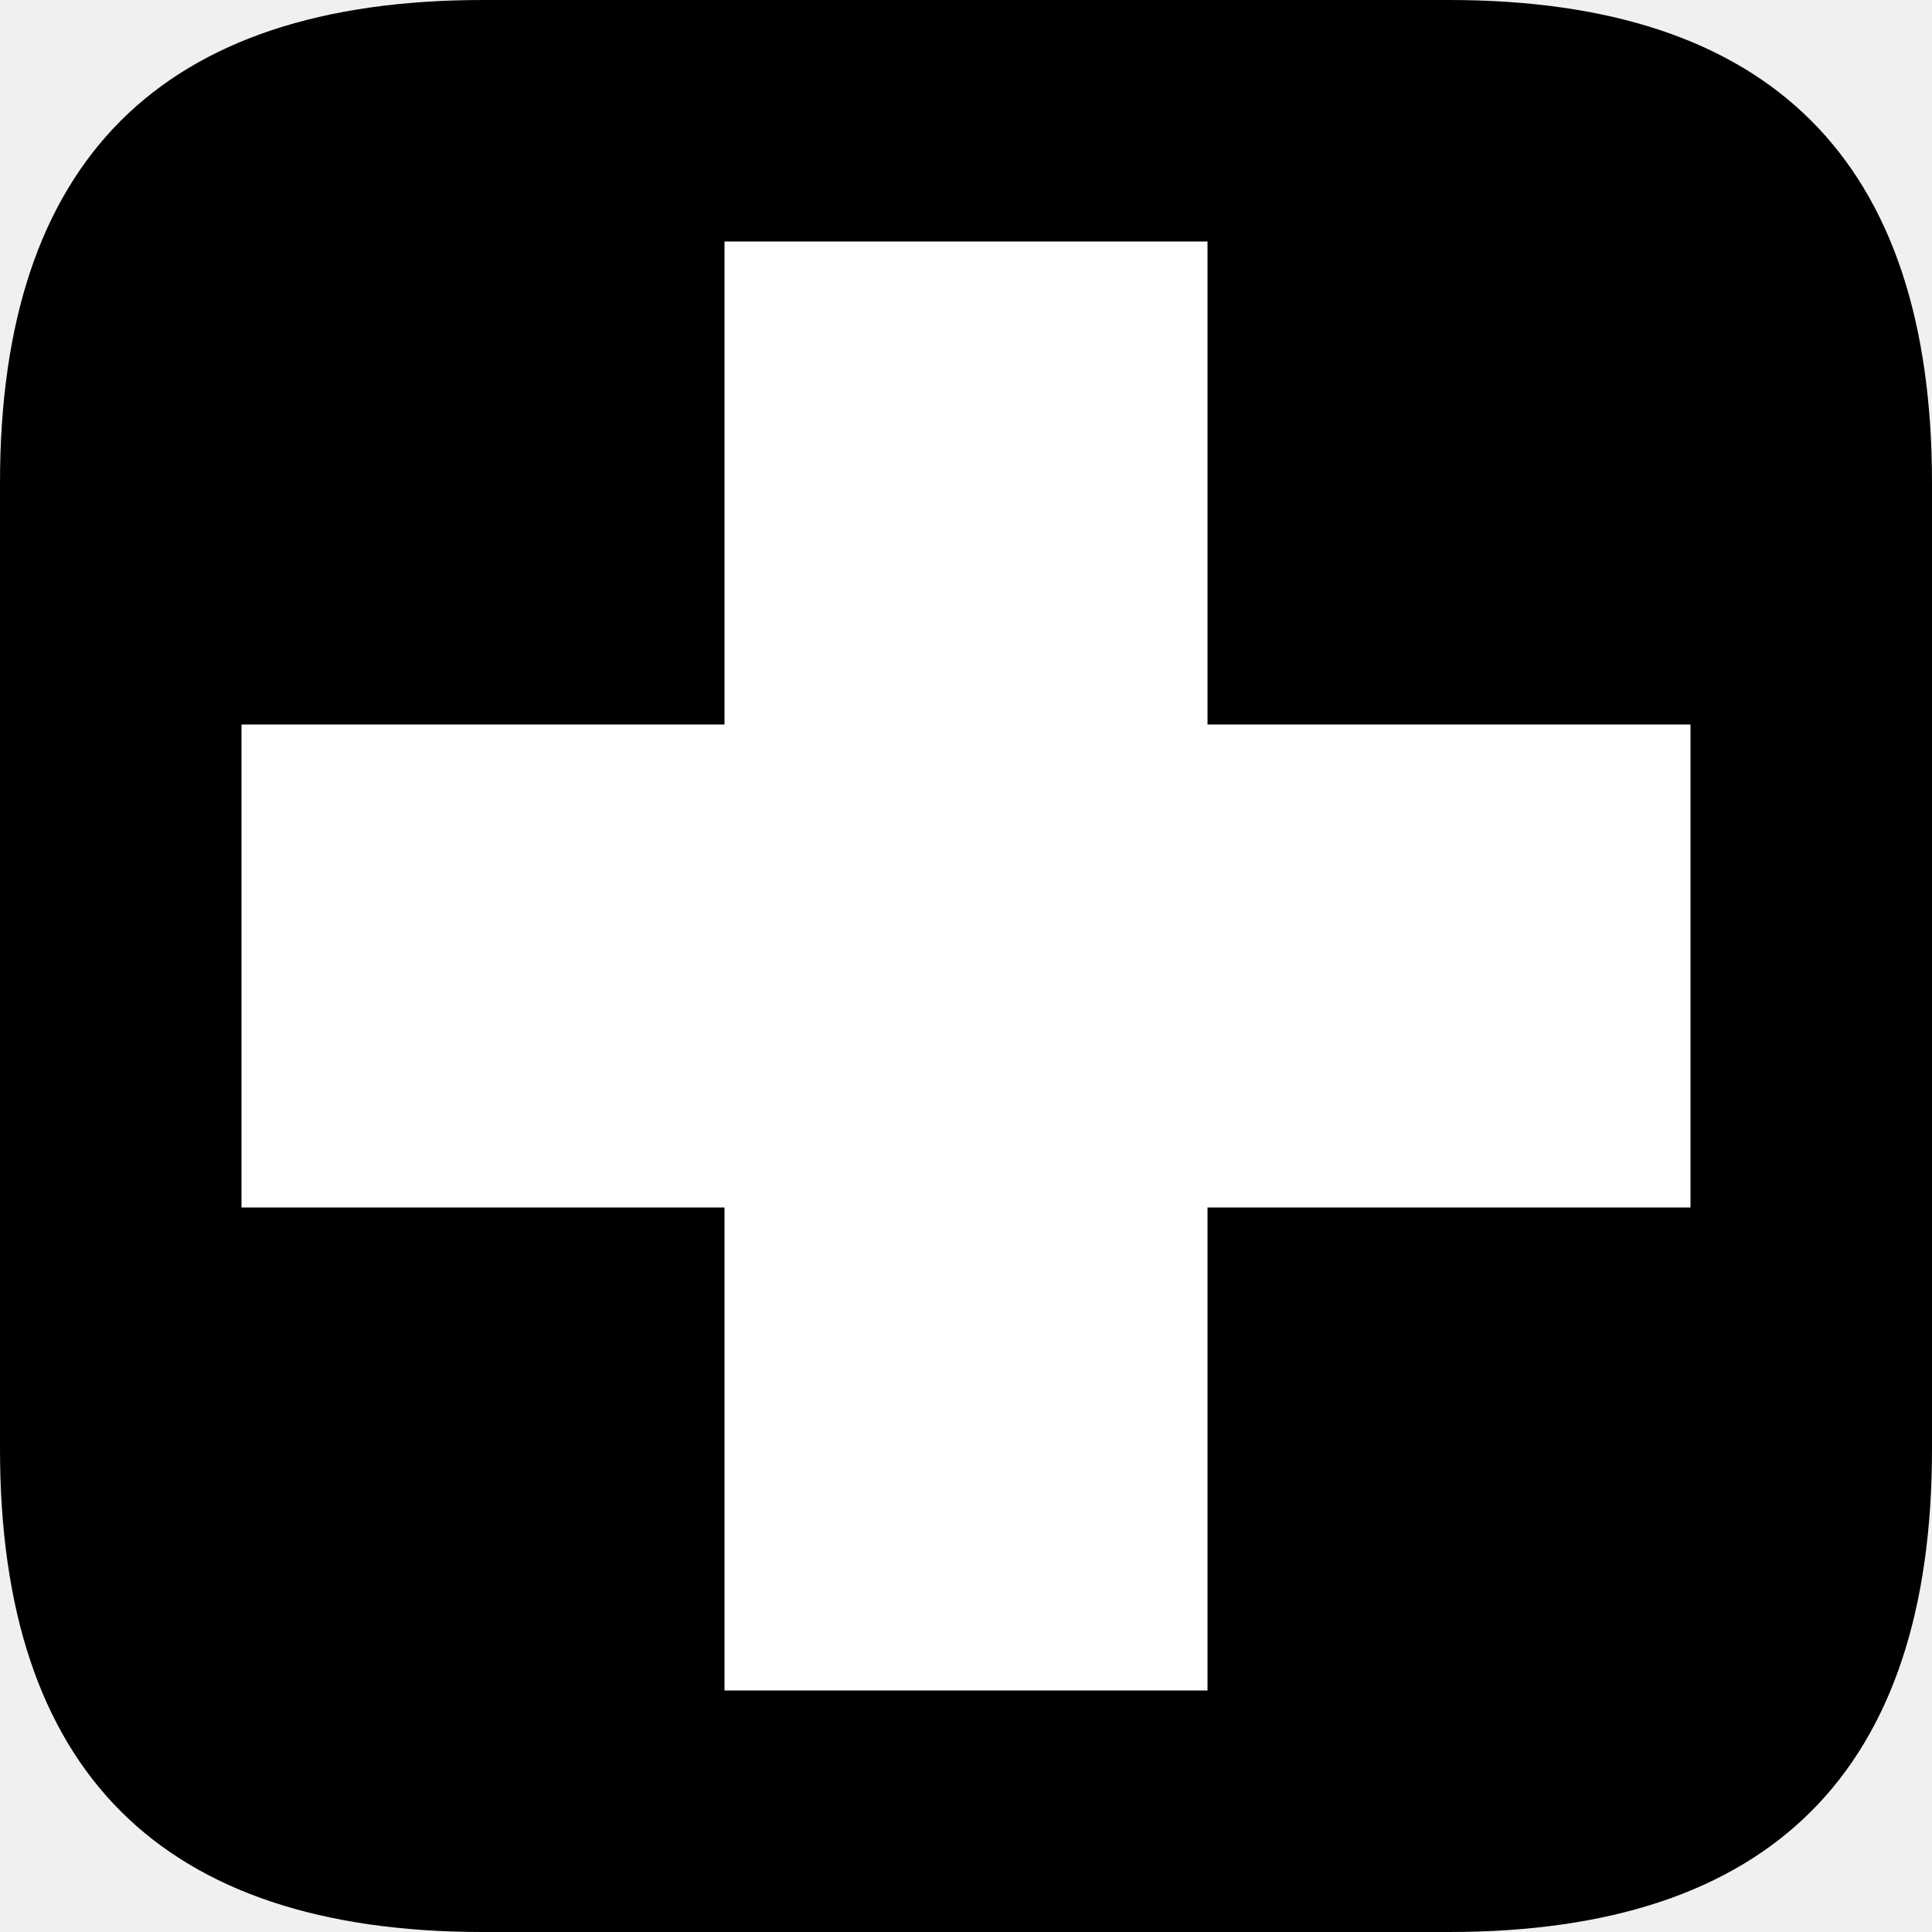
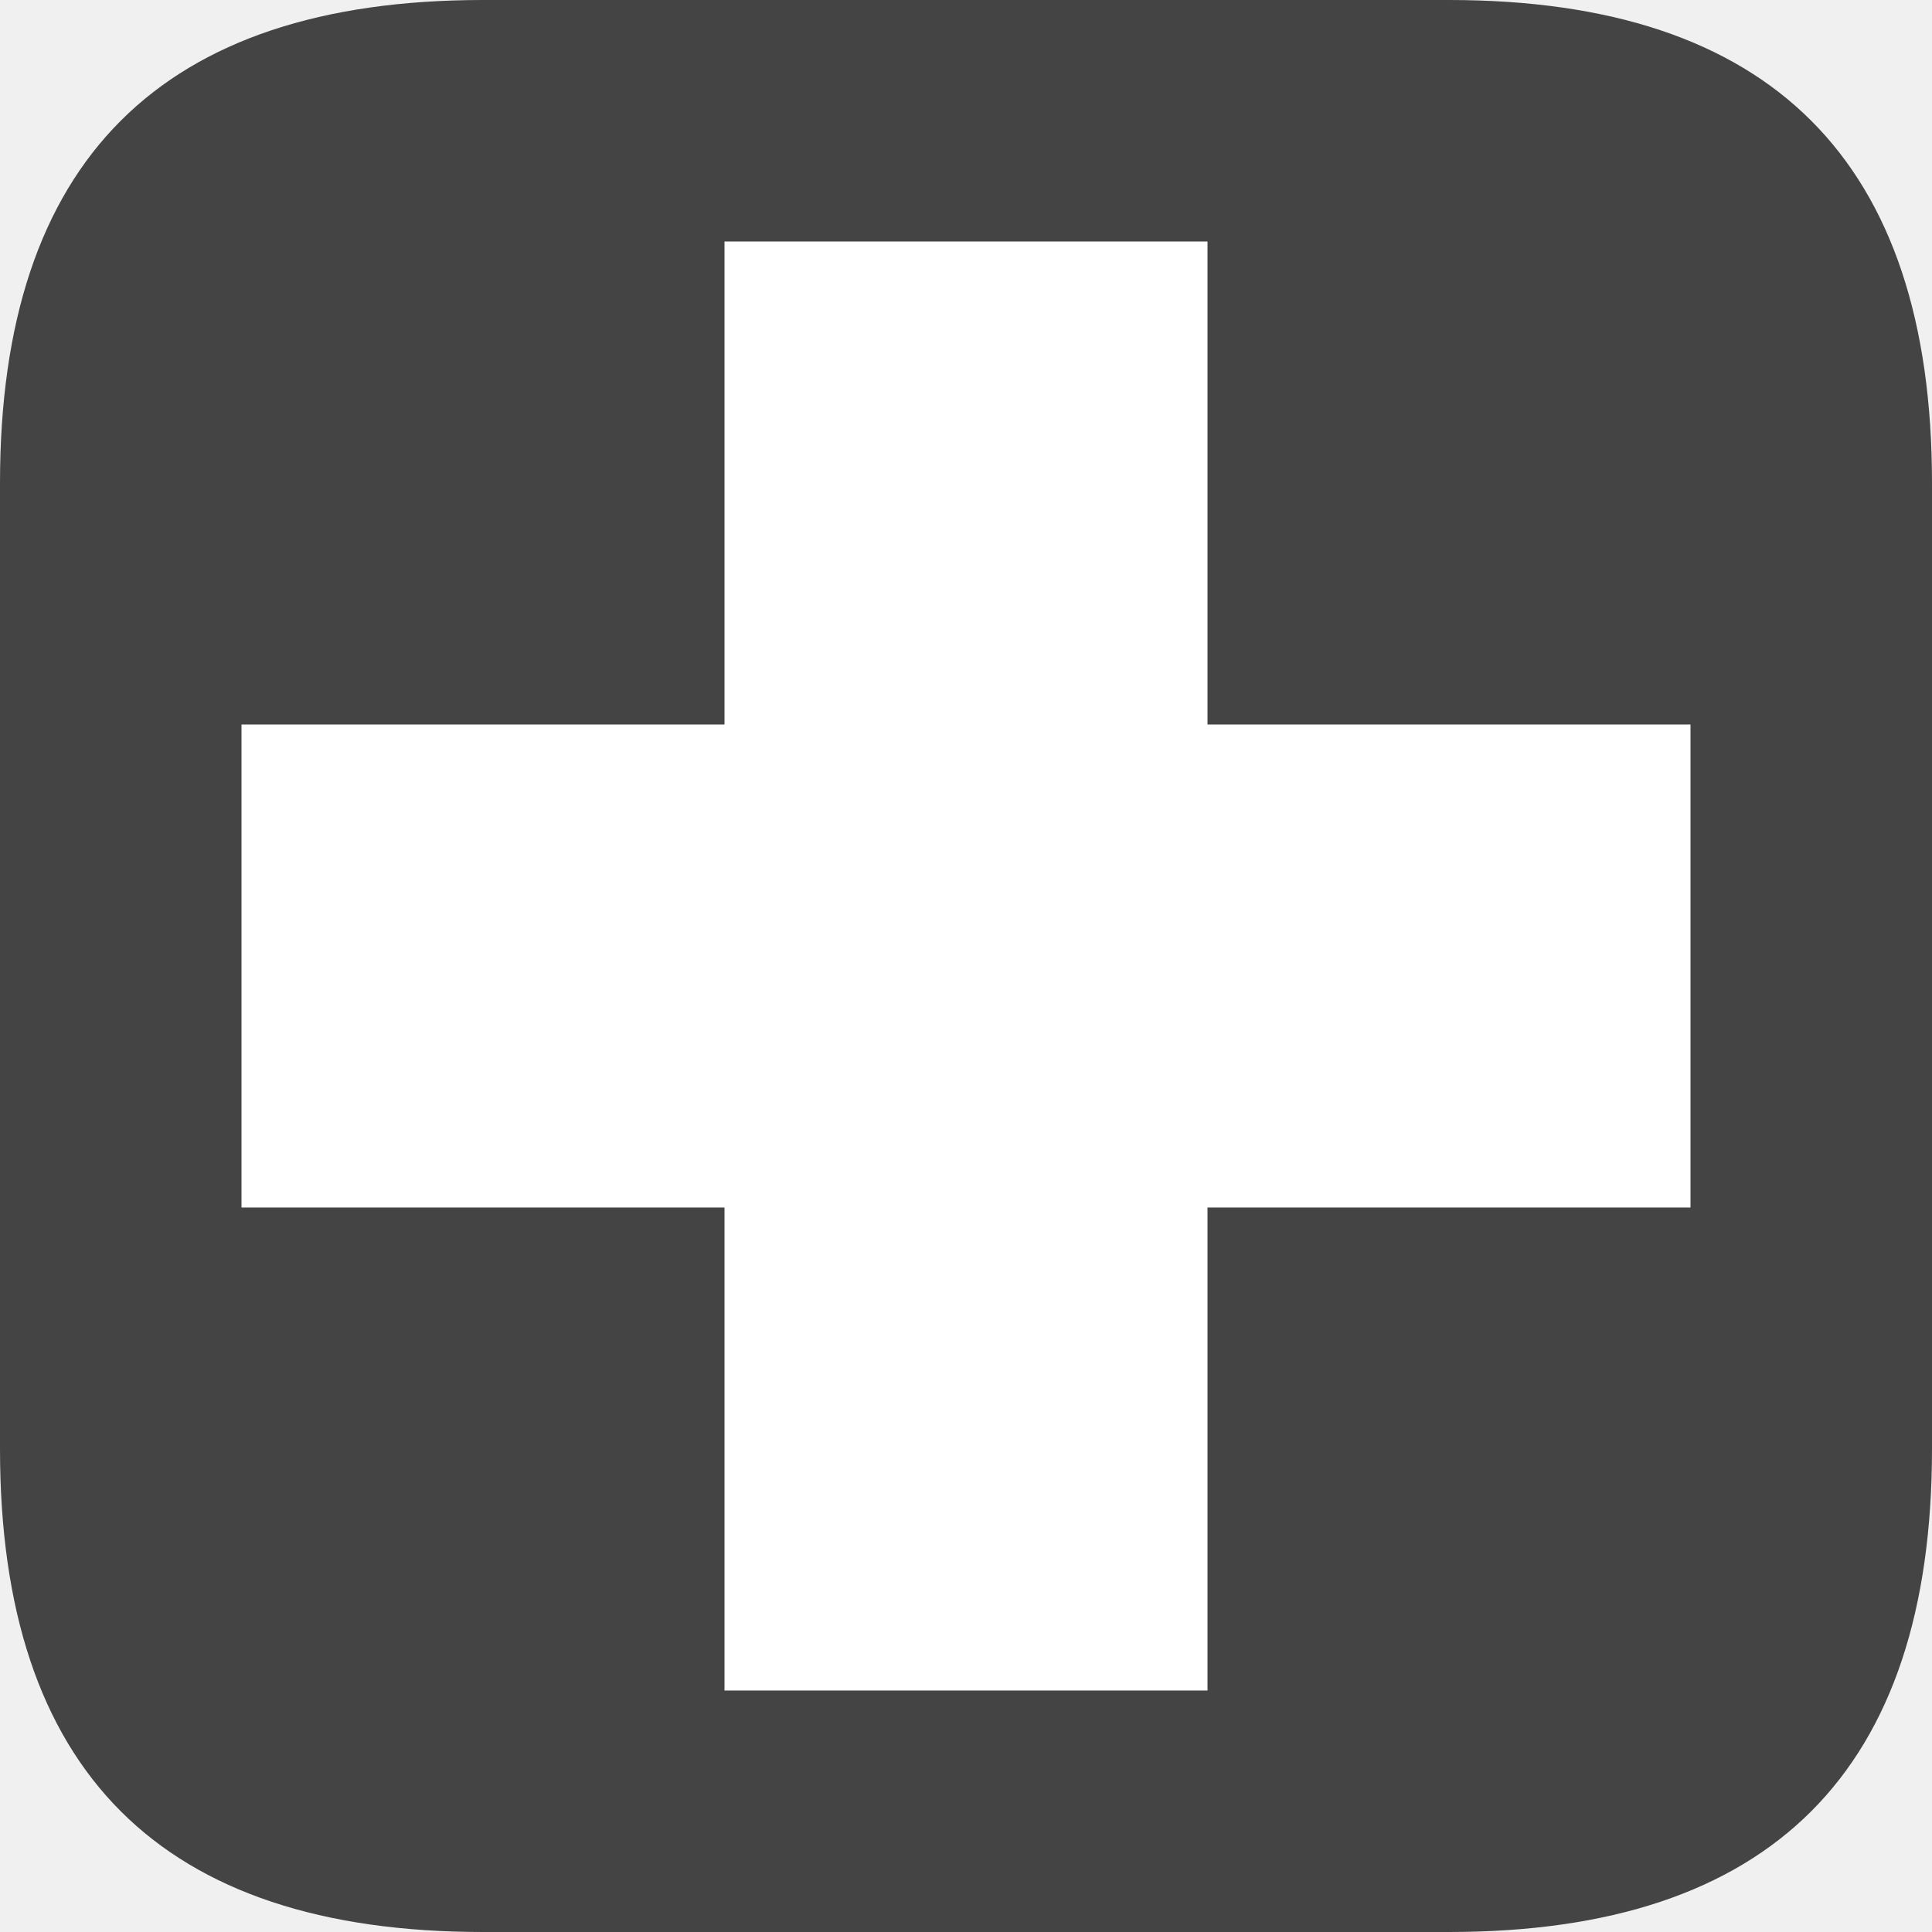
<svg xmlns="http://www.w3.org/2000/svg" width="100" height="100" viewBox="0 0 100 100" version="1.1">
-   <path d="M 25, 0              L 75, 0              Q 100, 0 100, 25              L 100, 75              Q 100, 100 75, 100              L 25, 100              Q 0, 100 0, 75              L 0, 25              Q 0, 0 25, 0              Z" fill="black" />
-   <polygon points="37.5,37.5 37.5,12.5 62.5,12.5 62.5,37.5 87.5,37.5 87.5,62.5 62.5,62.5 62.5,87.5 37.5,87.5 37.5,62.5 12.5,62.5 12.5,37.5" fill="white" />
+   <path d="M 25, 0              L 75, 0              Q 100, 0 100, 25              L 100, 75              Q 100, 100 75, 100              L 25, 100              Q 0, 100 0, 75              L 0, 25              Q 0, 0 25, 0              Z" fill="#444444" />
+   <polygon points="37.5,37.5 37.5,12.5 62.5,12.5 62.5,37.5 87.5,37.5 87.5,62.5 62.5,62.5 62.5,87.5 37.5,87.5 37.5,62.5 12.5,62.5 12.5,37.5" fill="#ffffff" />
</svg>
